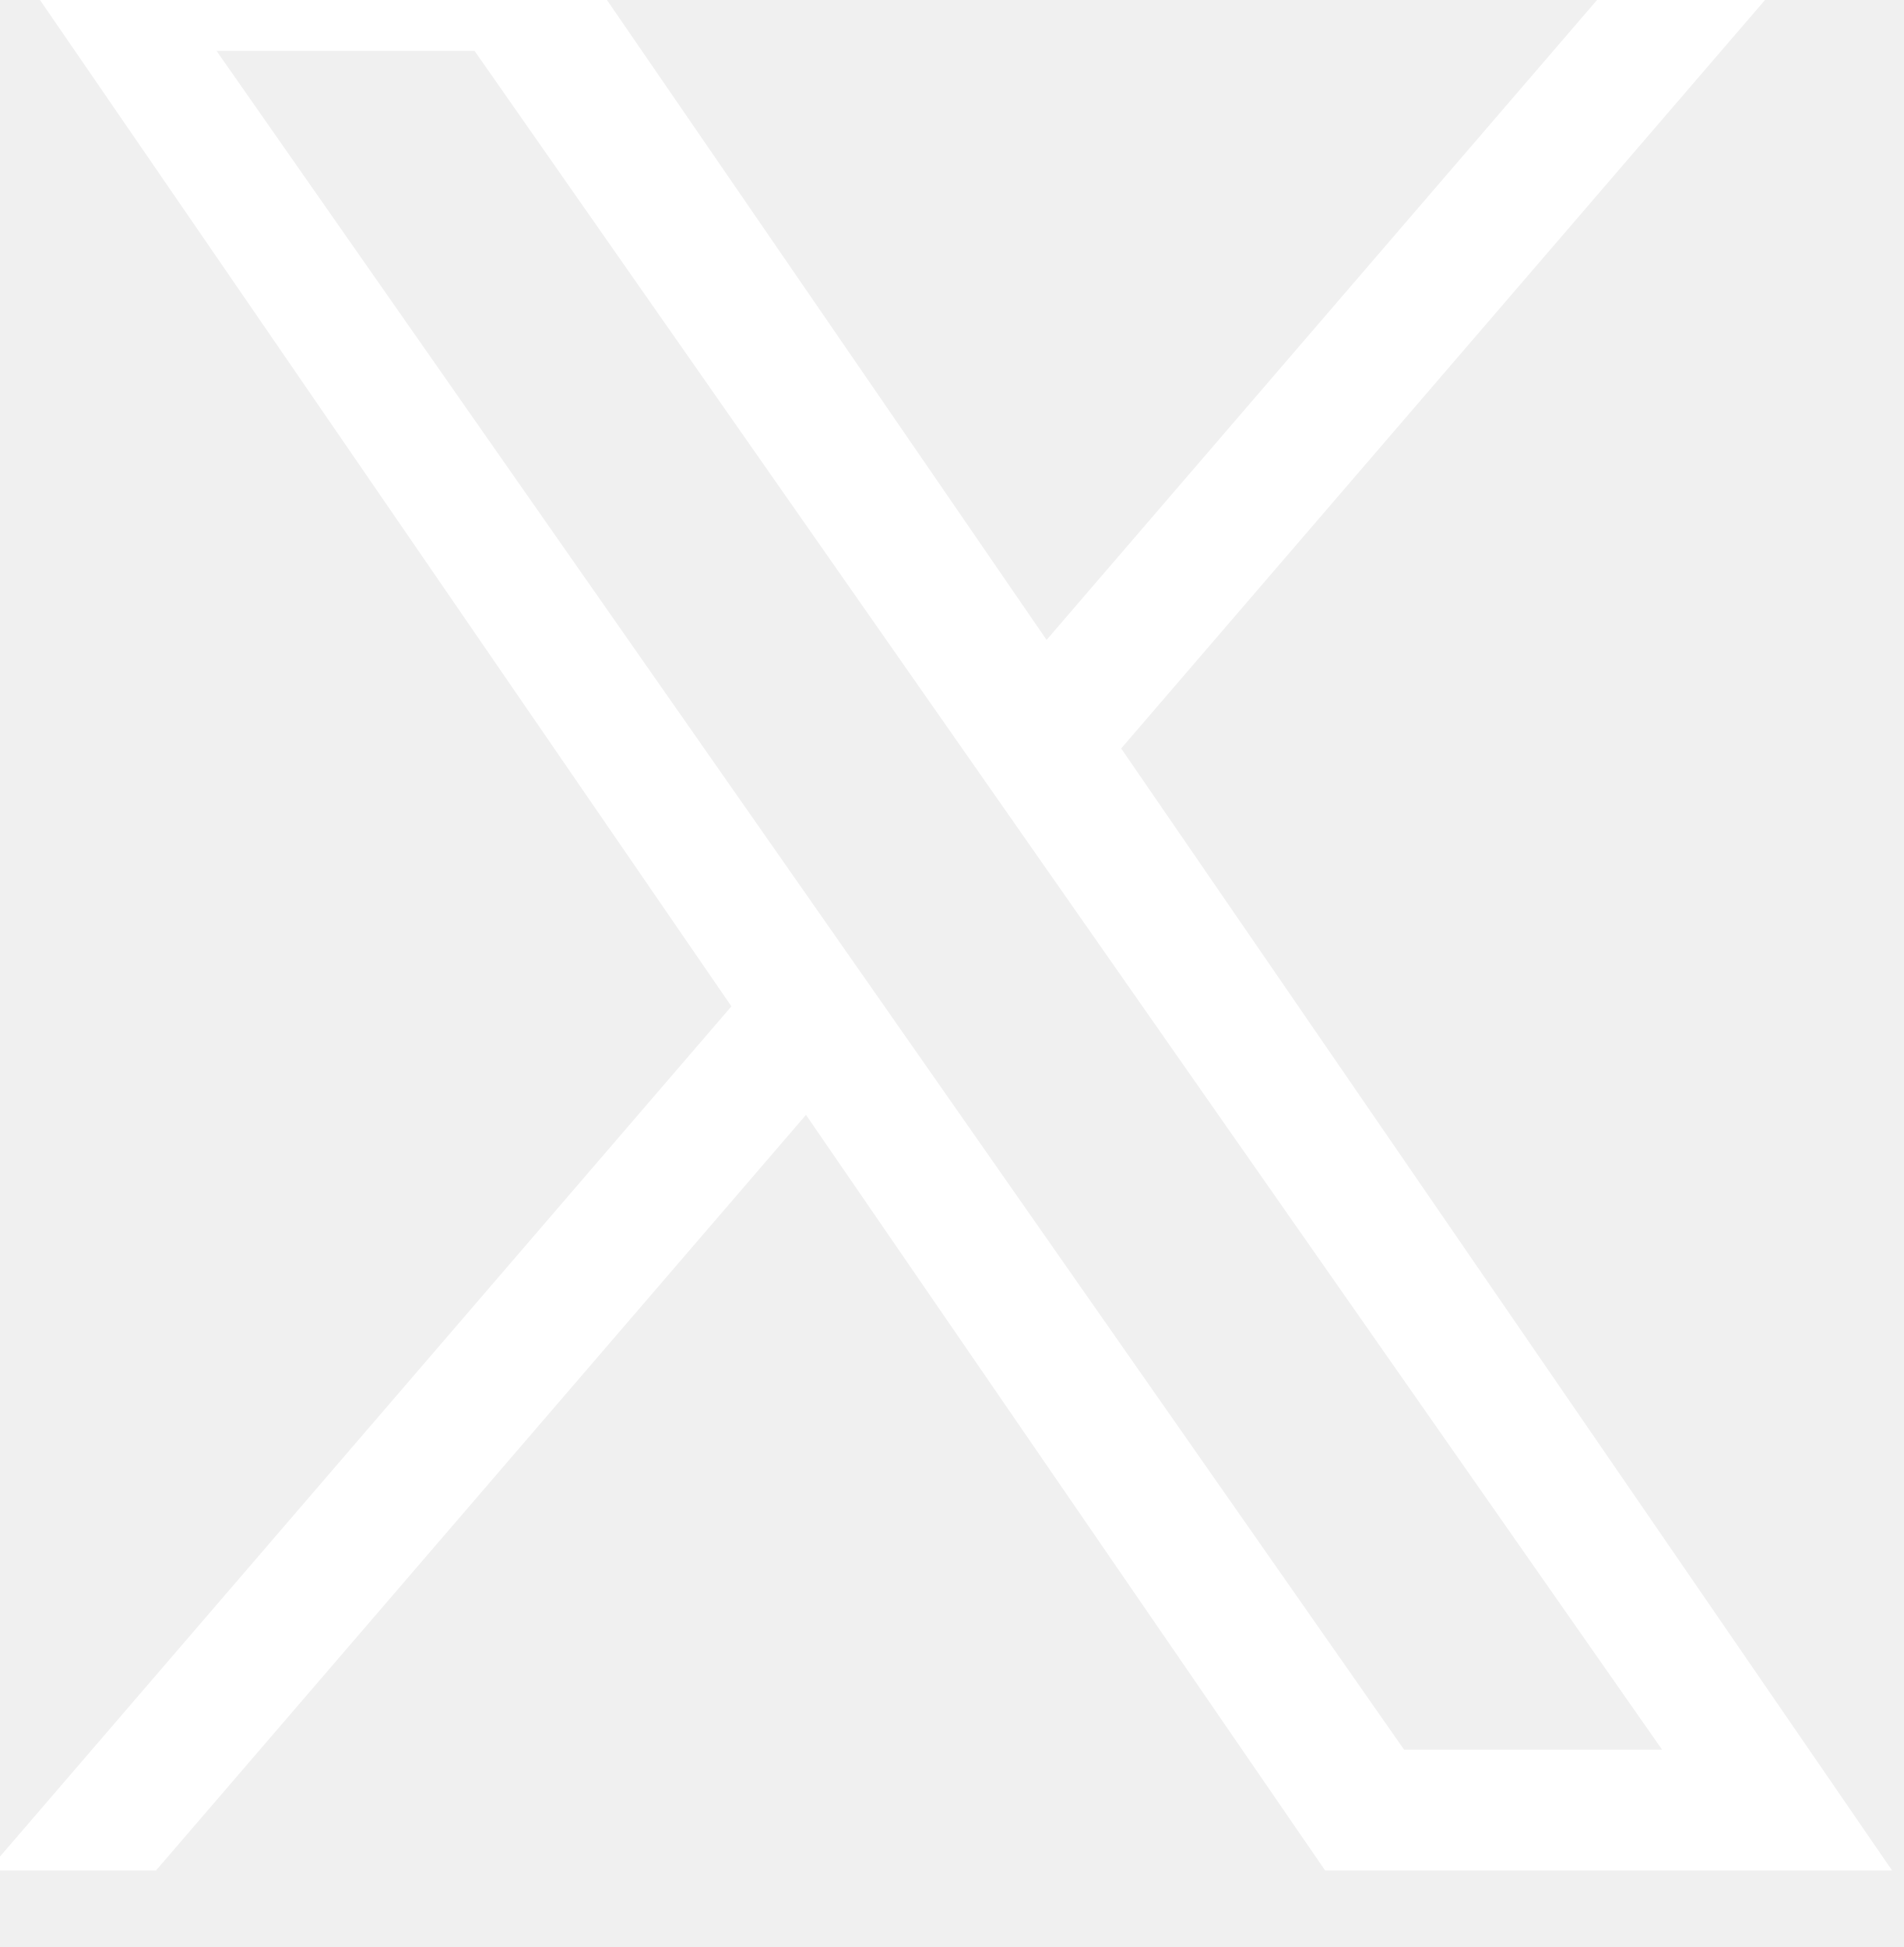
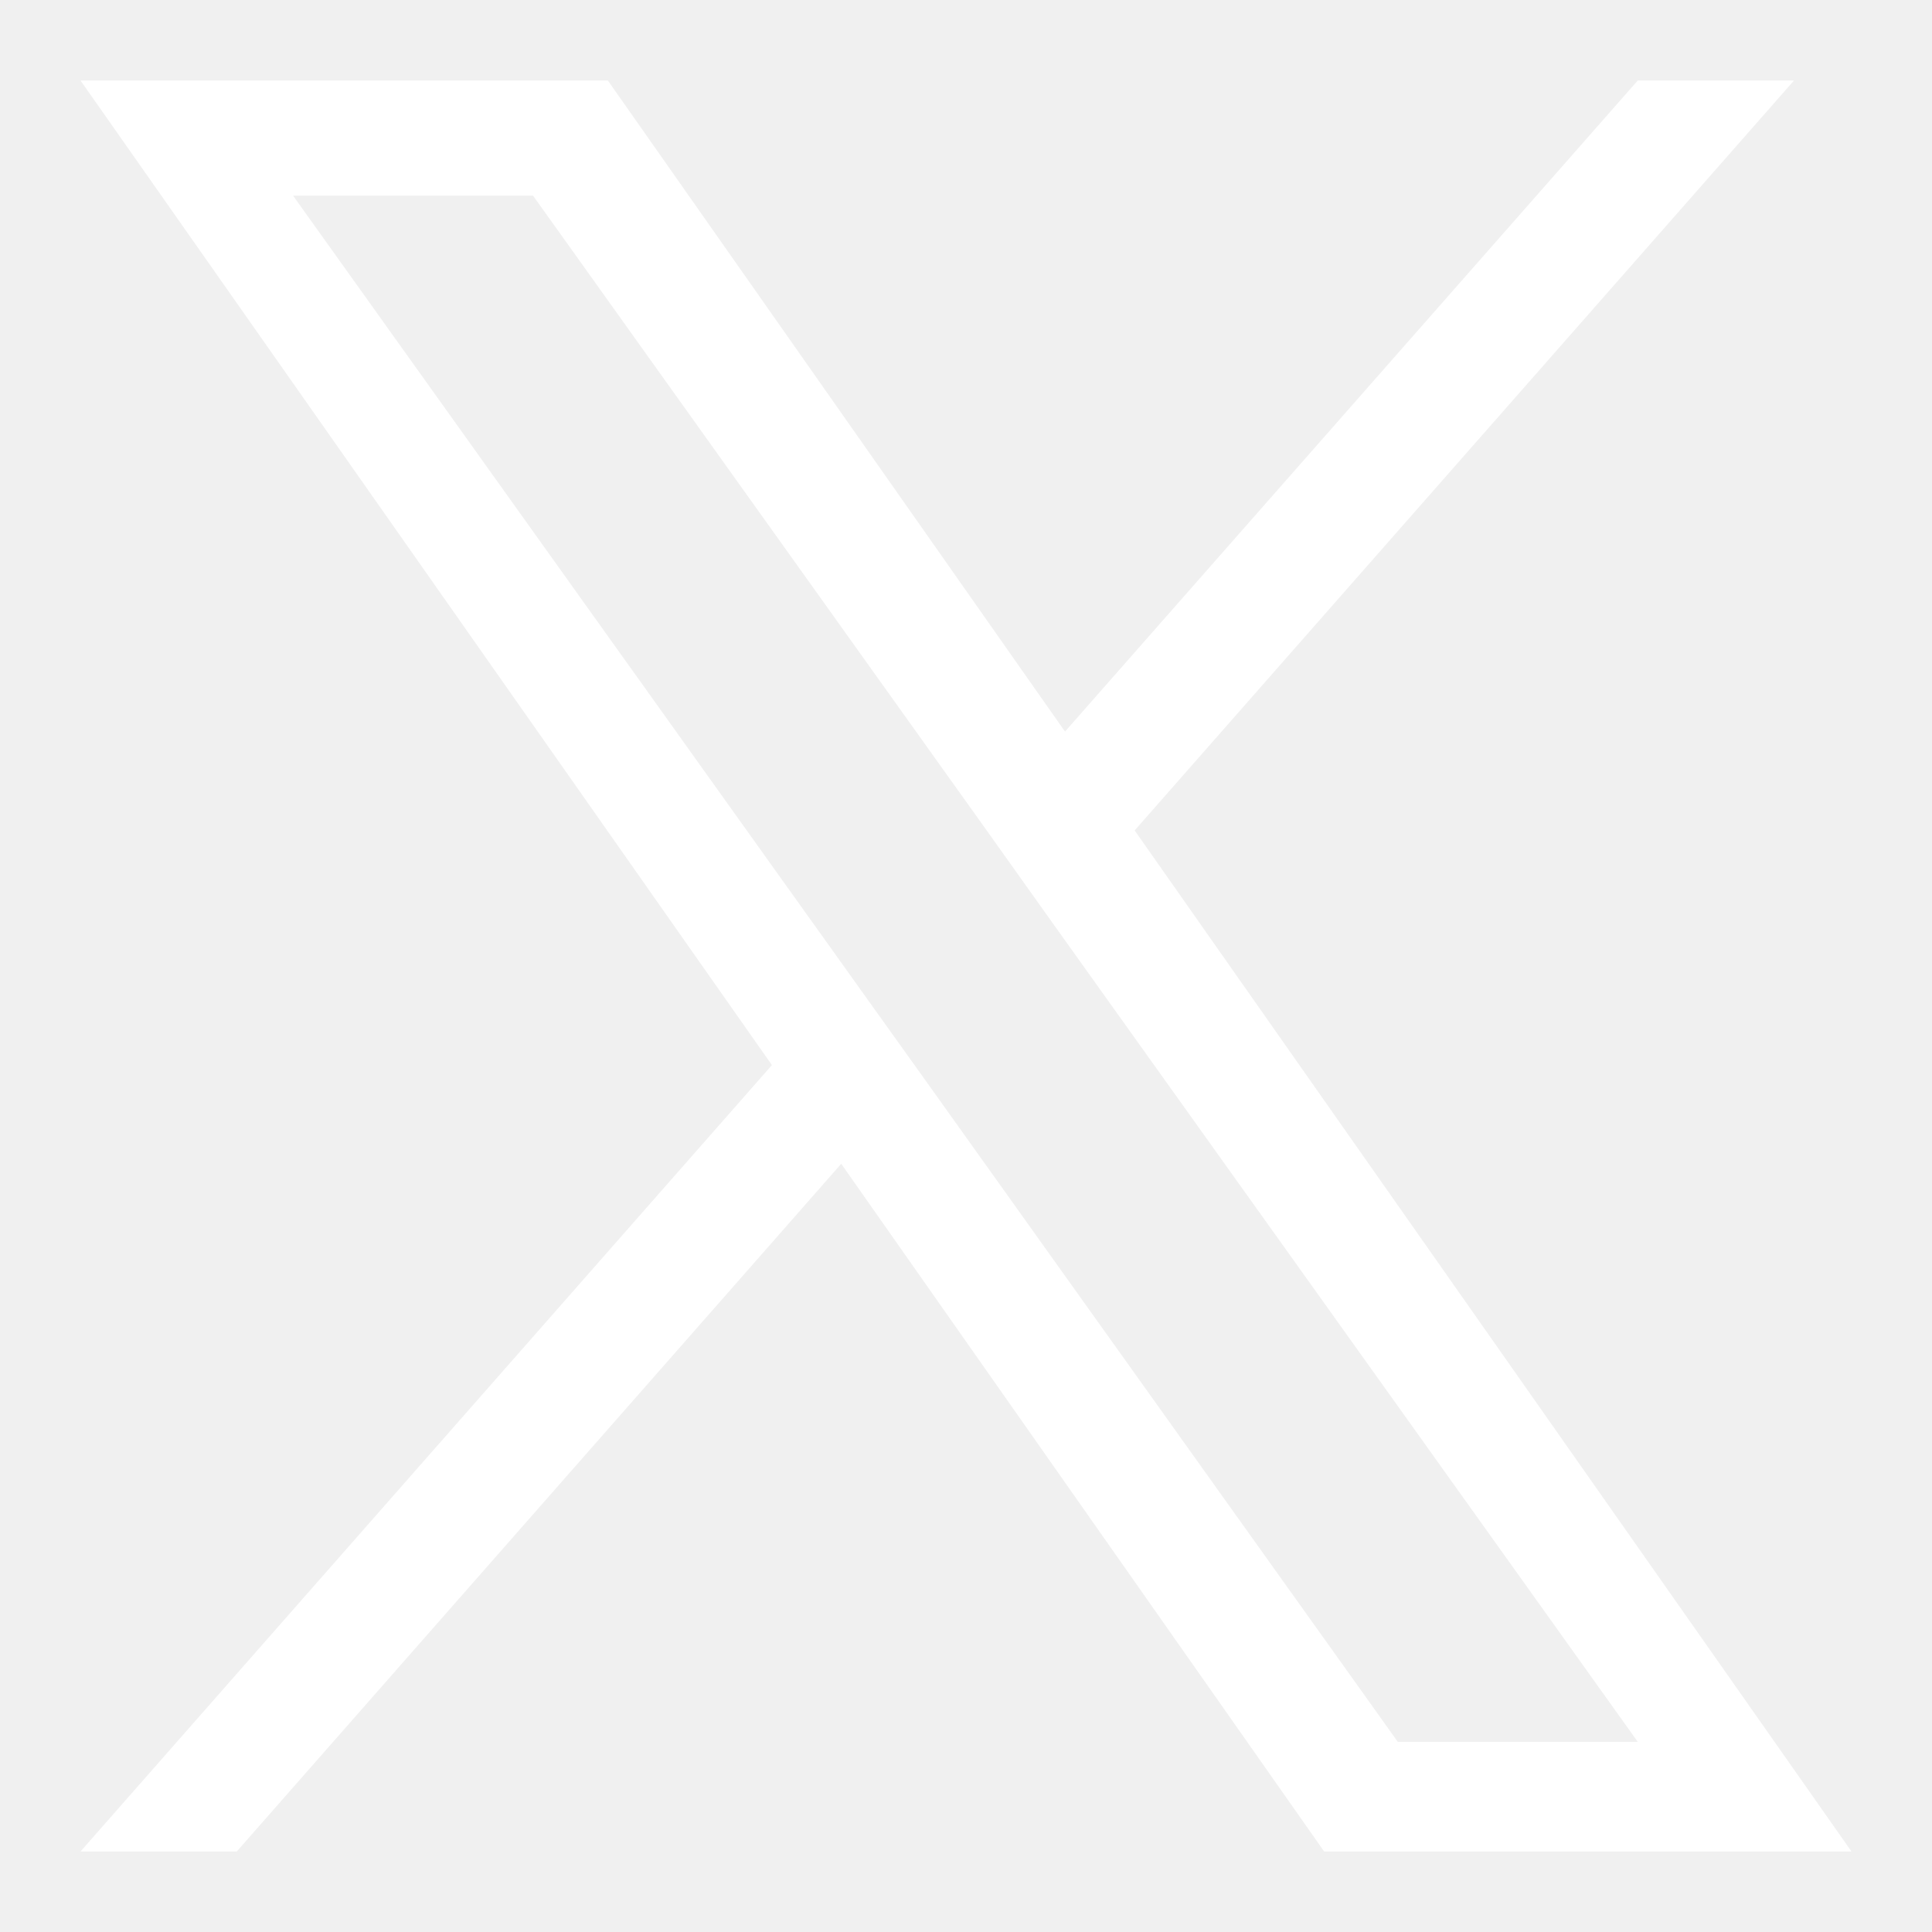
- <svg xmlns="http://www.w3.org/2000/svg" viewBox="0 0 1200 1227" aria-hidden="true" focusable="false" class="svgImage svgImageIcon js-inline-svg-loaded">
-   <defs>
-     <style>.cls-1{fill:#fff;}</style>
-   </defs>
-   <path class="cls-1" d="M714.163 519.284L1160.89 0H1055.03L667.137 450.887L357.328 0H0L468.492 681.821L0 1226.37H105.866L515.491 750.218L842.672 1226.37H1200L714.137 519.284H714.163ZM569.165 687.828L521.697 619.934L144.011 79.694H306.615L611.412 515.685L658.88 583.579L1055.08 1150.3H892.476L569.165 687.854V687.828Z" transform="translate(-7.52 -47.62)" />
+ <svg xmlns="http://www.w3.org/2000/svg" version="1.1" id="Layer_1" width="24px" height="24px" viewBox="0 0 24 24" style="enable-background:new 0 0 24 24;" xml:space="preserve" fill="#FFFFFF">
+   <path d="M14.095,10.316L22.286,1h-1.941l-7.115,8.088L7.551,1H1l8.589,12.231L1,23h1.941  l7.509-8.543L16.449,23H23L14.095,10.316z M11.437,13.338l-0.872-1.219l-6.924-9.688h2.981  l5.59,7.822l0.868,1.219l7.265,10.166h-2.981L11.437,13.338z" />
</svg>
